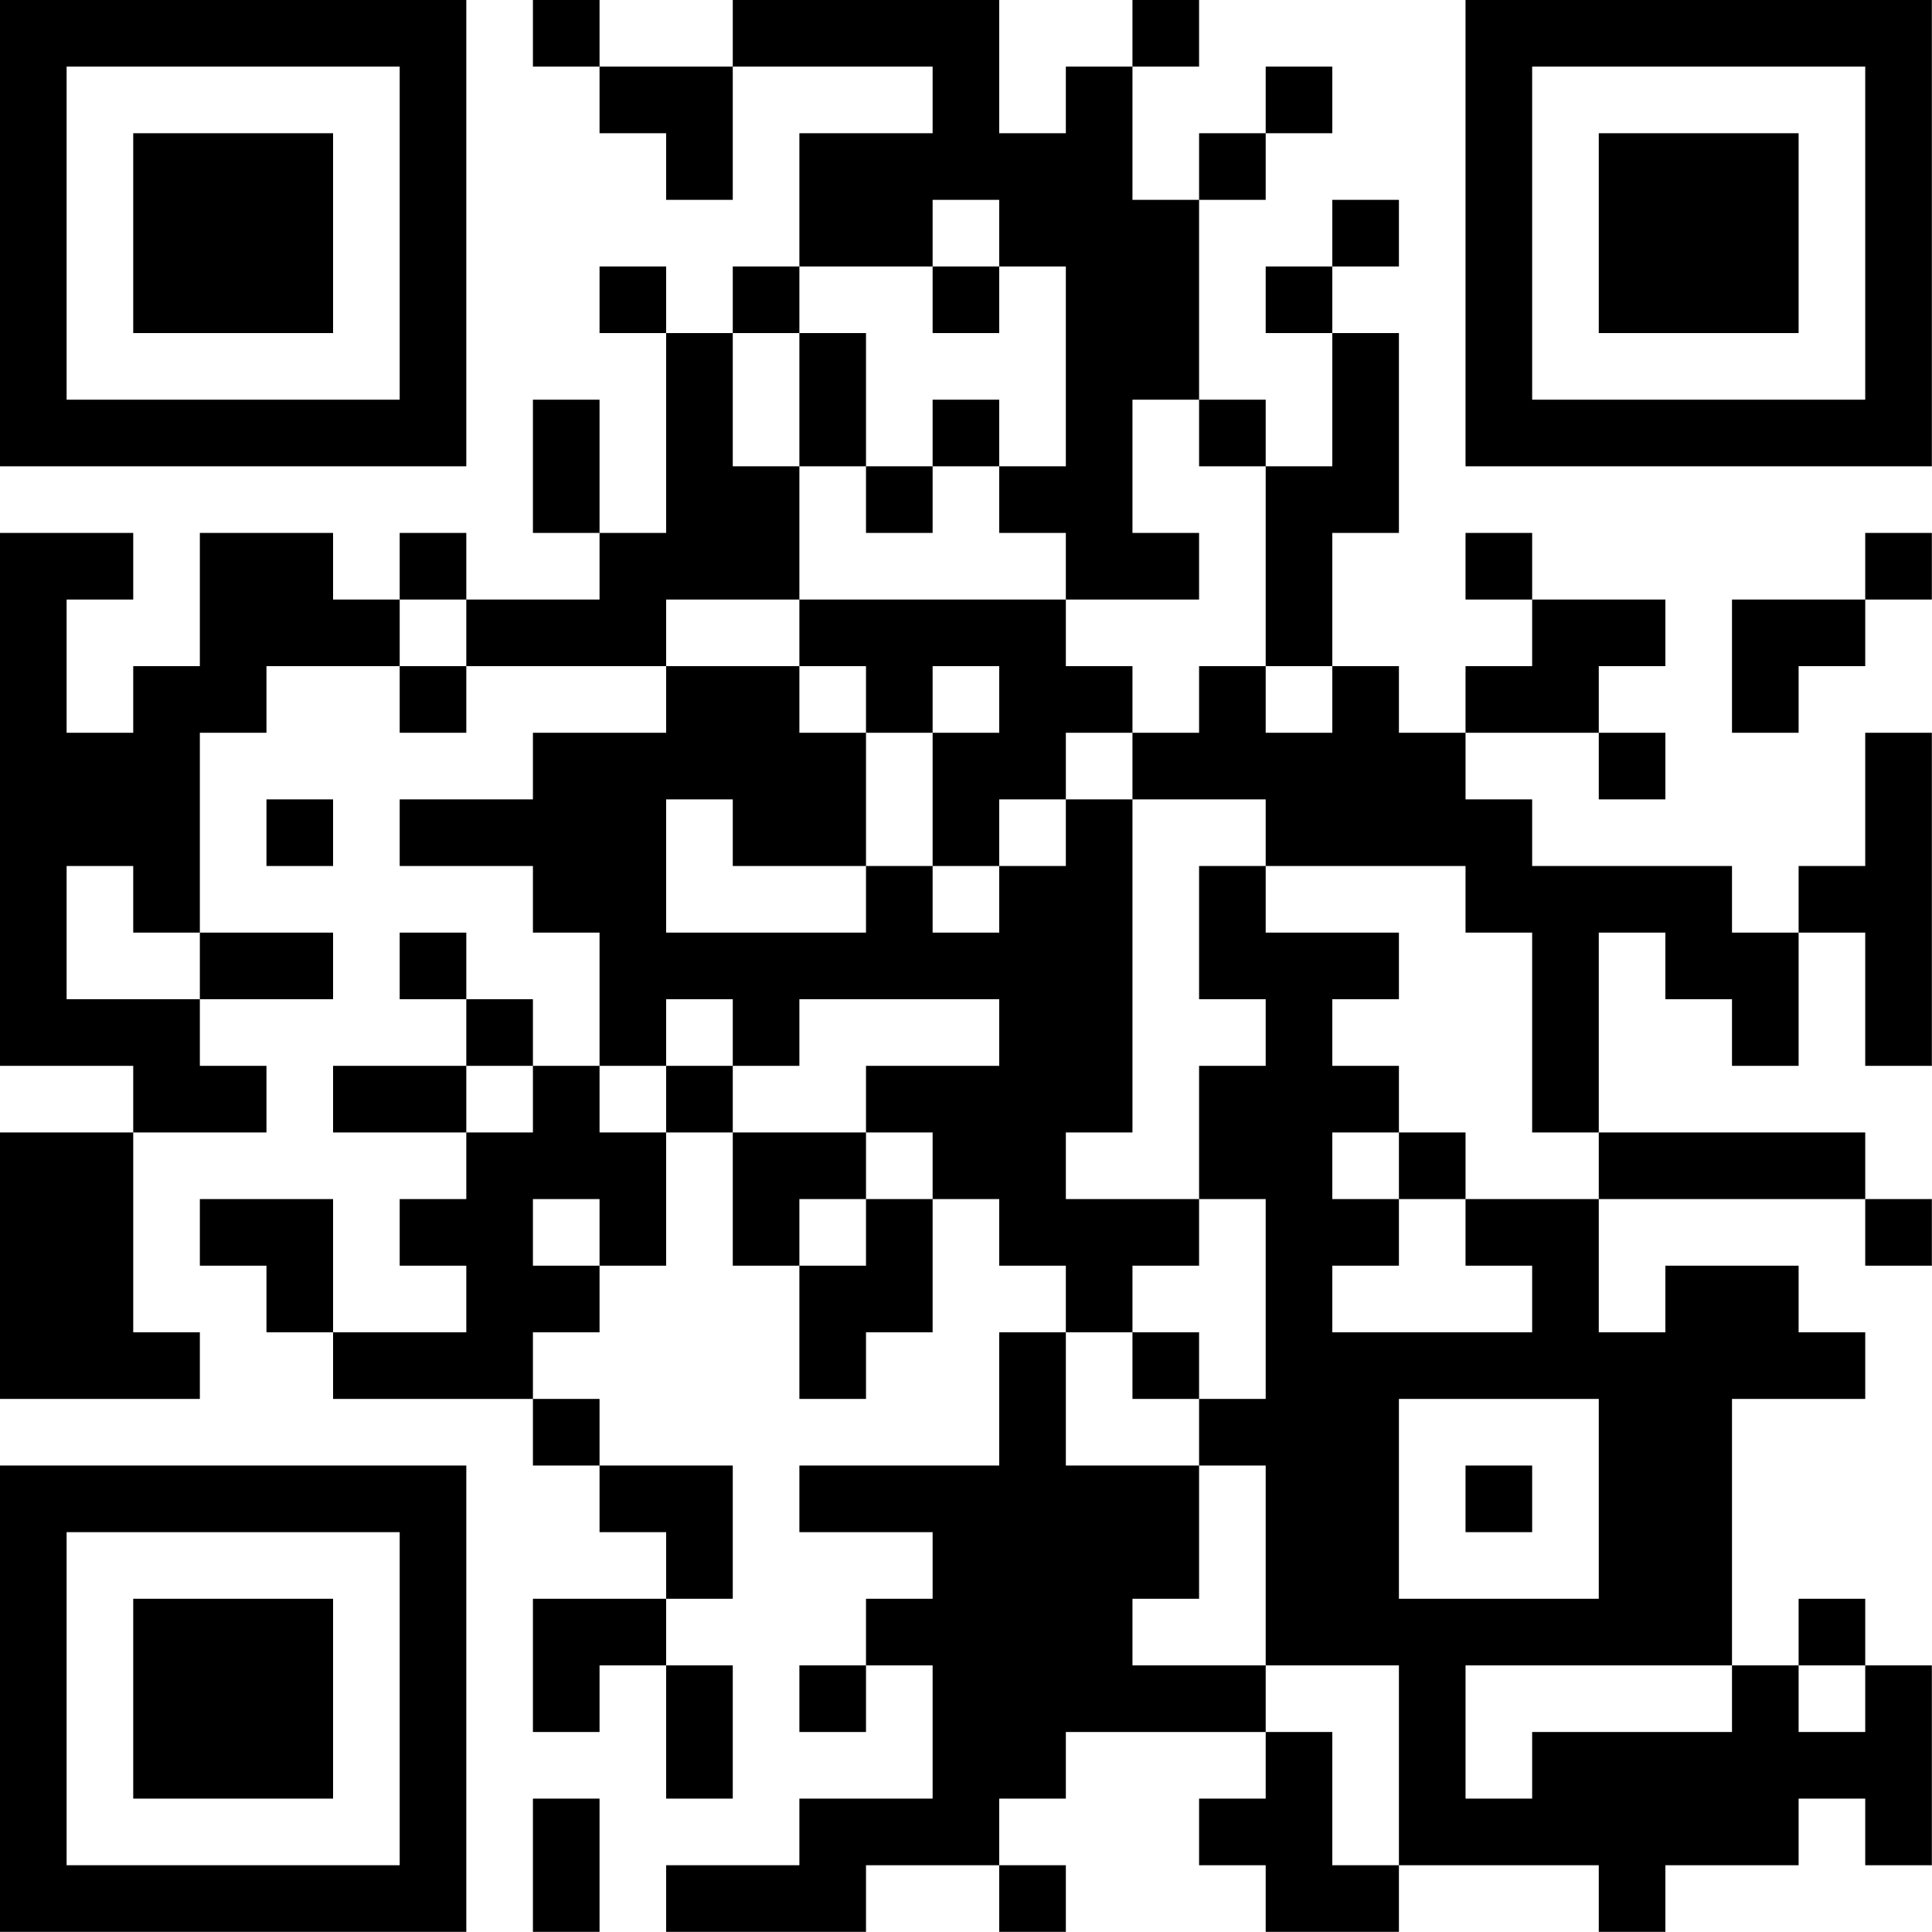
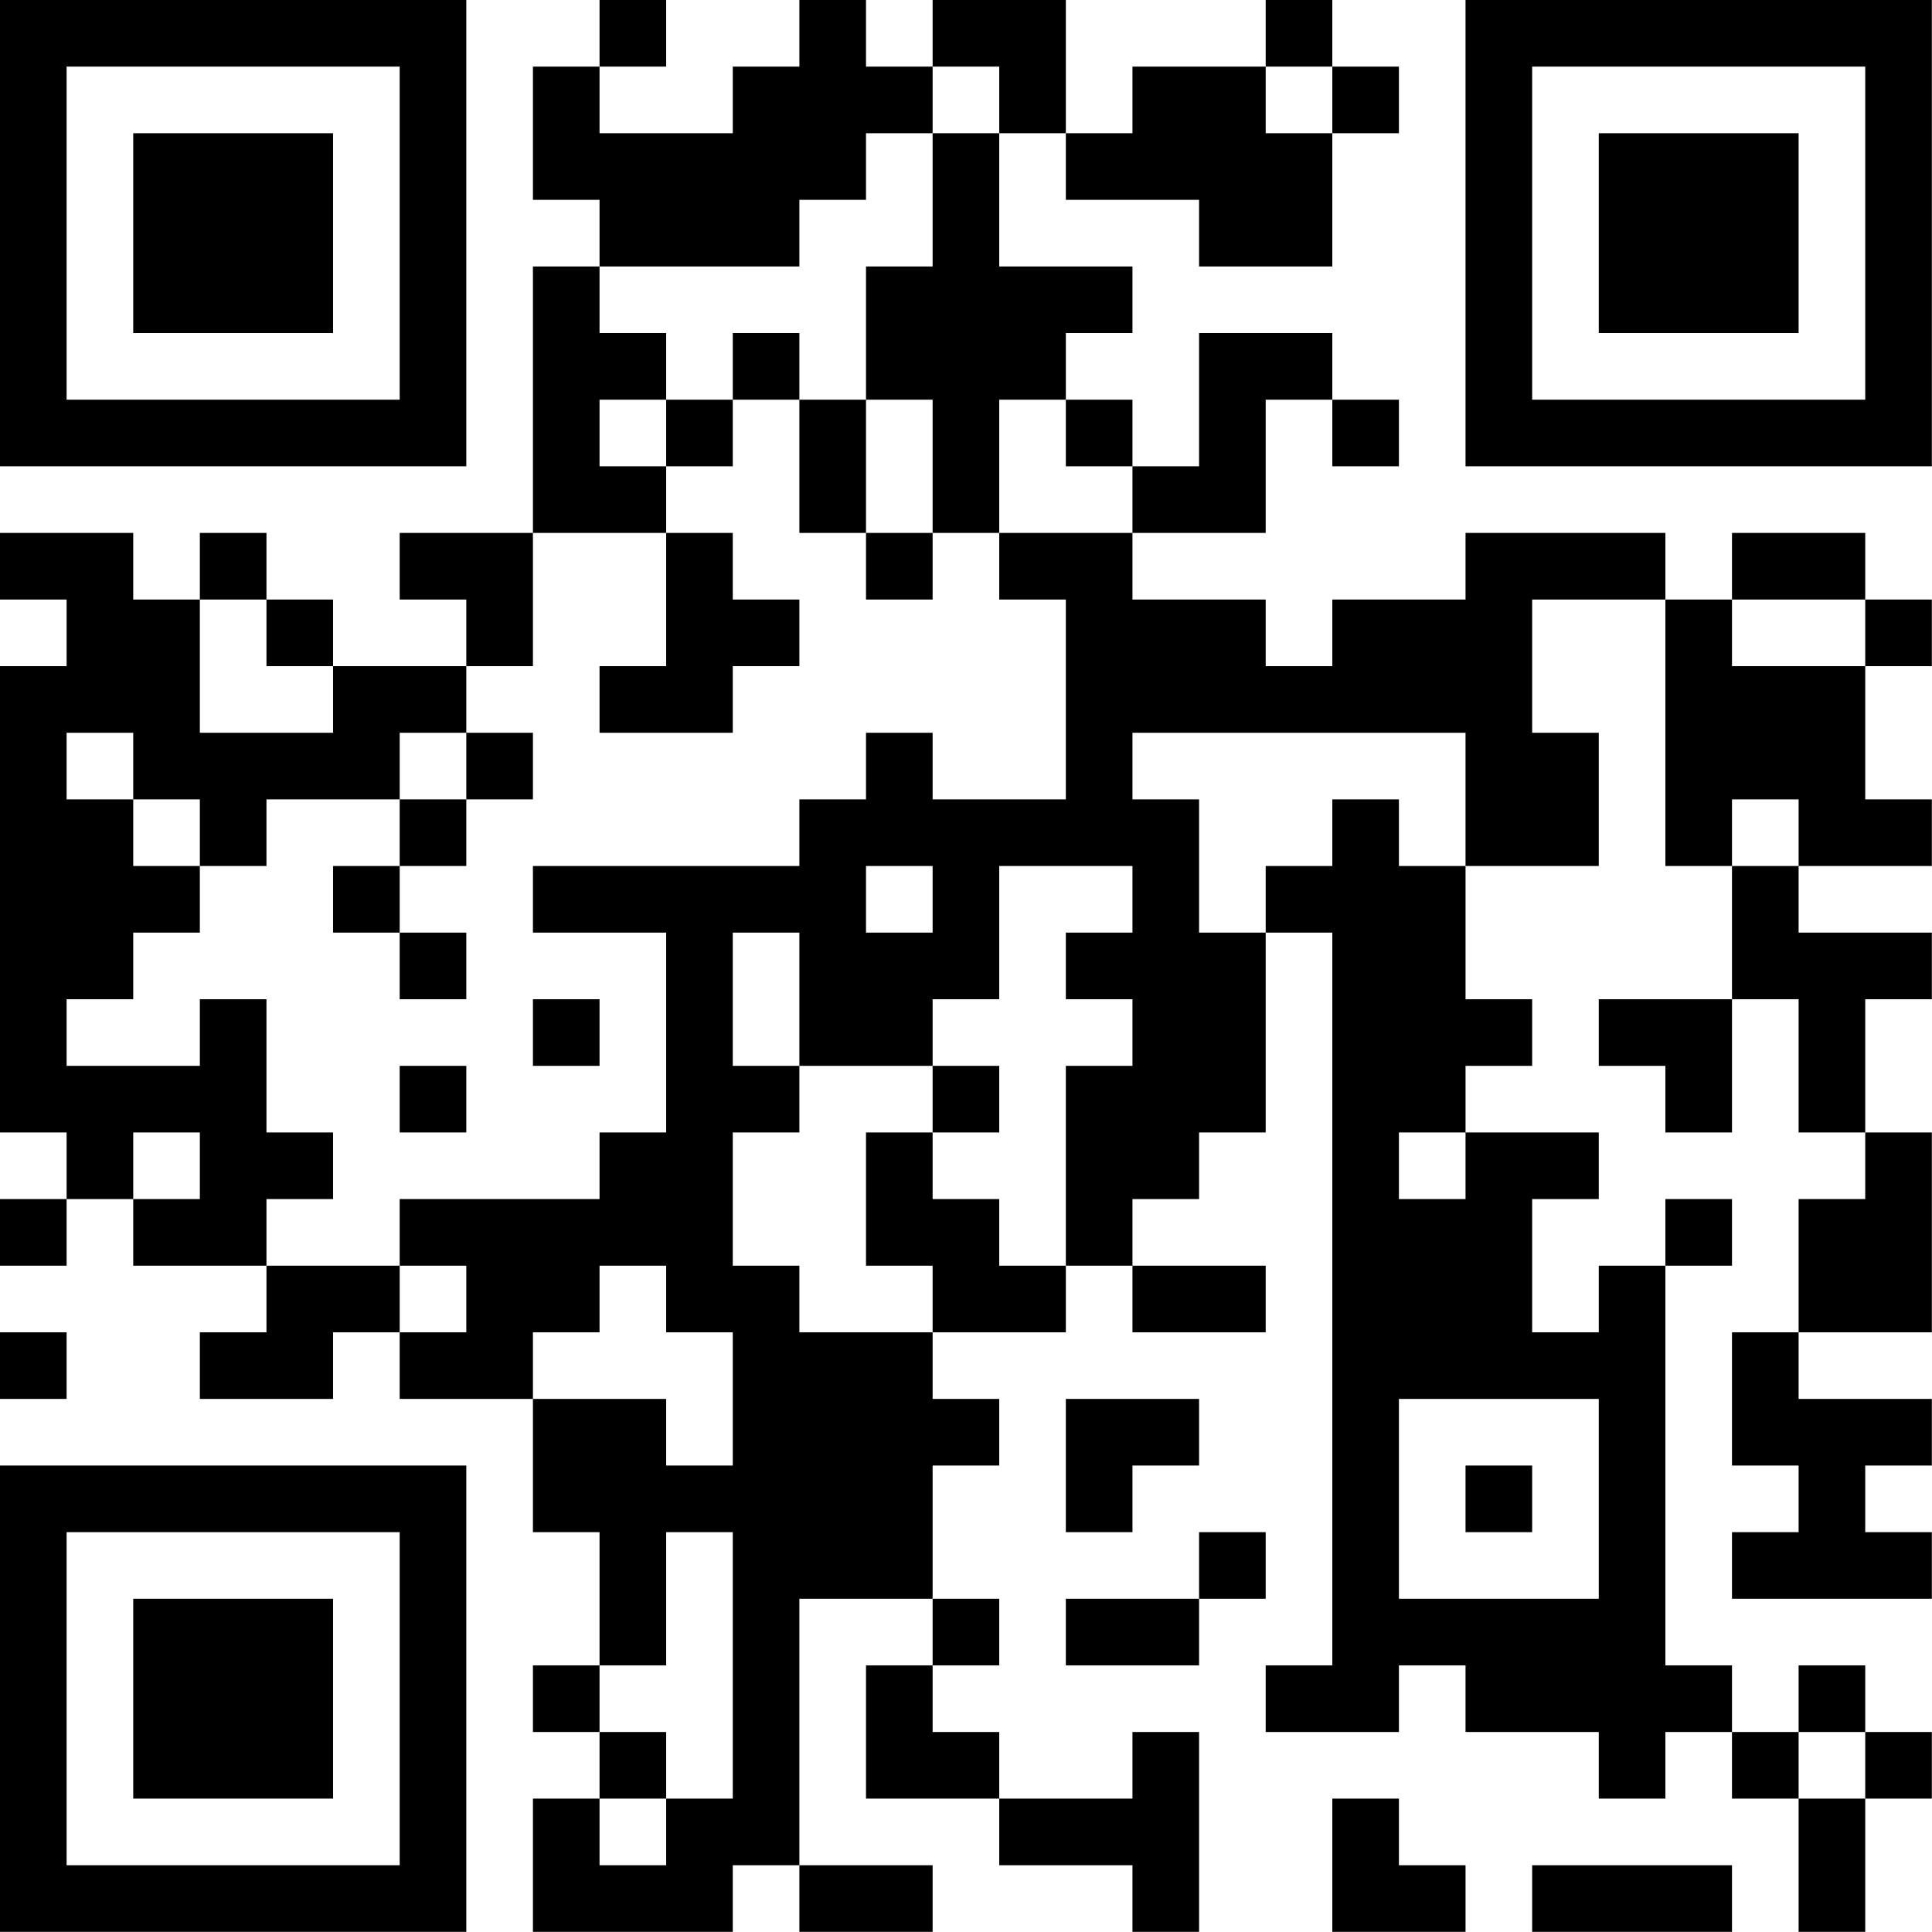
<svg xmlns="http://www.w3.org/2000/svg" version="1.1" width="100" height="100" viewBox="0 0 100 100">
  <rect x="0" y="0" width="100" height="100" fill="#ffffff" />
  <g transform="scale(3.448)">
    <g transform="translate(0,0)">
-       <path fill-rule="evenodd" d="M8 0L8 1L9 1L9 2L10 2L10 3L11 3L11 1L14 1L14 2L12 2L12 4L11 4L11 5L10 5L10 4L9 4L9 5L10 5L10 8L9 8L9 6L8 6L8 8L9 8L9 9L7 9L7 8L6 8L6 9L5 9L5 8L3 8L3 10L2 10L2 11L1 11L1 9L2 9L2 8L0 8L0 16L2 16L2 17L0 17L0 21L3 21L3 20L2 20L2 17L4 17L4 16L3 16L3 15L5 15L5 14L3 14L3 11L4 11L4 10L6 10L6 11L7 11L7 10L10 10L10 11L8 11L8 12L6 12L6 13L8 13L8 14L9 14L9 16L8 16L8 15L7 15L7 14L6 14L6 15L7 15L7 16L5 16L5 17L7 17L7 18L6 18L6 19L7 19L7 20L5 20L5 18L3 18L3 19L4 19L4 20L5 20L5 21L8 21L8 22L9 22L9 23L10 23L10 24L8 24L8 26L9 26L9 25L10 25L10 27L11 27L11 25L10 25L10 24L11 24L11 22L9 22L9 21L8 21L8 20L9 20L9 19L10 19L10 17L11 17L11 19L12 19L12 21L13 21L13 20L14 20L14 18L15 18L15 19L16 19L16 20L15 20L15 22L12 22L12 23L14 23L14 24L13 24L13 25L12 25L12 26L13 26L13 25L14 25L14 27L12 27L12 28L10 28L10 29L13 29L13 28L15 28L15 29L16 29L16 28L15 28L15 27L16 27L16 26L19 26L19 27L18 27L18 28L19 28L19 29L21 29L21 28L24 28L24 29L25 29L25 28L27 28L27 27L28 27L28 28L29 28L29 25L28 25L28 24L27 24L27 25L26 25L26 21L28 21L28 20L27 20L27 19L25 19L25 20L24 20L24 18L28 18L28 19L29 19L29 18L28 18L28 17L24 17L24 14L25 14L25 15L26 15L26 16L27 16L27 14L28 14L28 16L29 16L29 11L28 11L28 13L27 13L27 14L26 14L26 13L23 13L23 12L22 12L22 11L24 11L24 12L25 12L25 11L24 11L24 10L25 10L25 9L23 9L23 8L22 8L22 9L23 9L23 10L22 10L22 11L21 11L21 10L20 10L20 8L21 8L21 5L20 5L20 4L21 4L21 3L20 3L20 4L19 4L19 5L20 5L20 7L19 7L19 6L18 6L18 3L19 3L19 2L20 2L20 1L19 1L19 2L18 2L18 3L17 3L17 1L18 1L18 0L17 0L17 1L16 1L16 2L15 2L15 0L11 0L11 1L9 1L9 0ZM14 3L14 4L12 4L12 5L11 5L11 7L12 7L12 9L10 9L10 10L12 10L12 11L13 11L13 13L11 13L11 12L10 12L10 14L13 14L13 13L14 13L14 14L15 14L15 13L16 13L16 12L17 12L17 17L16 17L16 18L18 18L18 19L17 19L17 20L16 20L16 22L18 22L18 24L17 24L17 25L19 25L19 26L20 26L20 28L21 28L21 25L19 25L19 22L18 22L18 21L19 21L19 18L18 18L18 16L19 16L19 15L18 15L18 13L19 13L19 14L21 14L21 15L20 15L20 16L21 16L21 17L20 17L20 18L21 18L21 19L20 19L20 20L23 20L23 19L22 19L22 18L24 18L24 17L23 17L23 14L22 14L22 13L19 13L19 12L17 12L17 11L18 11L18 10L19 10L19 11L20 11L20 10L19 10L19 7L18 7L18 6L17 6L17 8L18 8L18 9L16 9L16 8L15 8L15 7L16 7L16 4L15 4L15 3ZM14 4L14 5L15 5L15 4ZM12 5L12 7L13 7L13 8L14 8L14 7L15 7L15 6L14 6L14 7L13 7L13 5ZM28 8L28 9L26 9L26 11L27 11L27 10L28 10L28 9L29 9L29 8ZM6 9L6 10L7 10L7 9ZM12 9L12 10L13 10L13 11L14 11L14 13L15 13L15 12L16 12L16 11L17 11L17 10L16 10L16 9ZM14 10L14 11L15 11L15 10ZM4 12L4 13L5 13L5 12ZM1 13L1 15L3 15L3 14L2 14L2 13ZM10 15L10 16L9 16L9 17L10 17L10 16L11 16L11 17L13 17L13 18L12 18L12 19L13 19L13 18L14 18L14 17L13 17L13 16L15 16L15 15L12 15L12 16L11 16L11 15ZM7 16L7 17L8 17L8 16ZM21 17L21 18L22 18L22 17ZM8 18L8 19L9 19L9 18ZM17 20L17 21L18 21L18 20ZM21 21L21 24L24 24L24 21ZM22 22L22 23L23 23L23 22ZM22 25L22 27L23 27L23 26L26 26L26 25ZM27 25L27 26L28 26L28 25ZM8 27L8 29L9 29L9 27ZM0 0L0 7L7 7L7 0ZM1 1L1 6L6 6L6 1ZM2 2L2 5L5 5L5 2ZM22 0L22 7L29 7L29 0ZM23 1L23 6L28 6L28 1ZM24 2L24 5L27 5L27 2ZM0 22L0 29L7 29L7 22ZM1 23L1 28L6 28L6 23ZM2 24L2 27L5 27L5 24Z" fill="#000000" />
+       <path fill-rule="evenodd" d="M9 0L9 1L8 1L8 3L9 3L9 4L8 4L8 8L6 8L6 9L7 9L7 10L5 10L5 9L4 9L4 8L3 8L3 9L2 9L2 8L0 8L0 9L1 9L1 10L0 10L0 17L1 17L1 18L0 18L0 19L1 19L1 18L2 18L2 19L4 19L4 20L3 20L3 21L5 21L5 20L6 20L6 21L8 21L8 23L9 23L9 25L8 25L8 26L9 26L9 27L8 27L8 29L11 29L11 28L12 28L12 29L14 29L14 28L12 28L12 24L14 24L14 25L13 25L13 27L15 27L15 28L17 28L17 29L18 29L18 26L17 26L17 27L15 27L15 26L14 26L14 25L15 25L15 24L14 24L14 22L15 22L15 21L14 21L14 20L16 20L16 19L17 19L17 20L19 20L19 19L17 19L17 18L18 18L18 17L19 17L19 14L20 14L20 25L19 25L19 26L21 26L21 25L22 25L22 26L24 26L24 27L25 27L25 26L26 26L26 27L27 27L27 29L28 29L28 27L29 27L29 26L28 26L28 25L27 25L27 26L26 26L26 25L25 25L25 19L26 19L26 18L25 18L25 19L24 19L24 20L23 20L23 18L24 18L24 17L22 17L22 16L23 16L23 15L22 15L22 13L24 13L24 11L23 11L23 9L25 9L25 13L26 13L26 15L24 15L24 16L25 16L25 17L26 17L26 15L27 15L27 17L28 17L28 18L27 18L27 20L26 20L26 22L27 22L27 23L26 23L26 24L29 24L29 23L28 23L28 22L29 22L29 21L27 21L27 20L29 20L29 17L28 17L28 15L29 15L29 14L27 14L27 13L29 13L29 12L28 12L28 10L29 10L29 9L28 9L28 8L26 8L26 9L25 9L25 8L22 8L22 9L20 9L20 10L19 10L19 9L17 9L17 8L19 8L19 6L20 6L20 7L21 7L21 6L20 6L20 5L18 5L18 7L17 7L17 6L16 6L16 5L17 5L17 4L15 4L15 2L16 2L16 3L18 3L18 4L20 4L20 2L21 2L21 1L20 1L20 0L19 0L19 1L17 1L17 2L16 2L16 0L14 0L14 1L13 1L13 0L12 0L12 1L11 1L11 2L9 2L9 1L10 1L10 0ZM14 1L14 2L13 2L13 3L12 3L12 4L9 4L9 5L10 5L10 6L9 6L9 7L10 7L10 8L8 8L8 10L7 10L7 11L6 11L6 12L4 12L4 13L3 13L3 12L2 12L2 11L1 11L1 12L2 12L2 13L3 13L3 14L2 14L2 15L1 15L1 16L3 16L3 15L4 15L4 17L5 17L5 18L4 18L4 19L6 19L6 20L7 20L7 19L6 19L6 18L9 18L9 17L10 17L10 14L8 14L8 13L12 13L12 12L13 12L13 11L14 11L14 12L16 12L16 9L15 9L15 8L17 8L17 7L16 7L16 6L15 6L15 8L14 8L14 6L13 6L13 4L14 4L14 2L15 2L15 1ZM19 1L19 2L20 2L20 1ZM11 5L11 6L10 6L10 7L11 7L11 6L12 6L12 8L13 8L13 9L14 9L14 8L13 8L13 6L12 6L12 5ZM10 8L10 10L9 10L9 11L11 11L11 10L12 10L12 9L11 9L11 8ZM3 9L3 11L5 11L5 10L4 10L4 9ZM26 9L26 10L28 10L28 9ZM7 11L7 12L6 12L6 13L5 13L5 14L6 14L6 15L7 15L7 14L6 14L6 13L7 13L7 12L8 12L8 11ZM17 11L17 12L18 12L18 14L19 14L19 13L20 13L20 12L21 12L21 13L22 13L22 11ZM26 12L26 13L27 13L27 12ZM13 13L13 14L14 14L14 13ZM15 13L15 15L14 15L14 16L12 16L12 14L11 14L11 16L12 16L12 17L11 17L11 19L12 19L12 20L14 20L14 19L13 19L13 17L14 17L14 18L15 18L15 19L16 19L16 16L17 16L17 15L16 15L16 14L17 14L17 13ZM8 15L8 16L9 16L9 15ZM6 16L6 17L7 17L7 16ZM14 16L14 17L15 17L15 16ZM2 17L2 18L3 18L3 17ZM21 17L21 18L22 18L22 17ZM9 19L9 20L8 20L8 21L10 21L10 22L11 22L11 20L10 20L10 19ZM0 20L0 21L1 21L1 20ZM16 21L16 23L17 23L17 22L18 22L18 21ZM21 21L21 24L24 24L24 21ZM22 22L22 23L23 23L23 22ZM10 23L10 25L9 25L9 26L10 26L10 27L9 27L9 28L10 28L10 27L11 27L11 23ZM18 23L18 24L16 24L16 25L18 25L18 24L19 24L19 23ZM27 26L27 27L28 27L28 26ZM20 27L20 29L22 29L22 28L21 28L21 27ZM23 28L23 29L26 29L26 28ZM0 0L0 7L7 7L7 0ZM1 1L1 6L6 6L6 1ZM2 2L2 5L5 5L5 2ZM22 0L22 7L29 7L29 0ZM23 1L23 6L28 6L28 1ZM24 2L24 5L27 5L27 2ZM0 22L0 29L7 29L7 22ZM1 23L1 28L6 28L6 23ZM2 24L2 27L5 27L5 24Z" fill="#000000" />
    </g>
  </g>
</svg>
